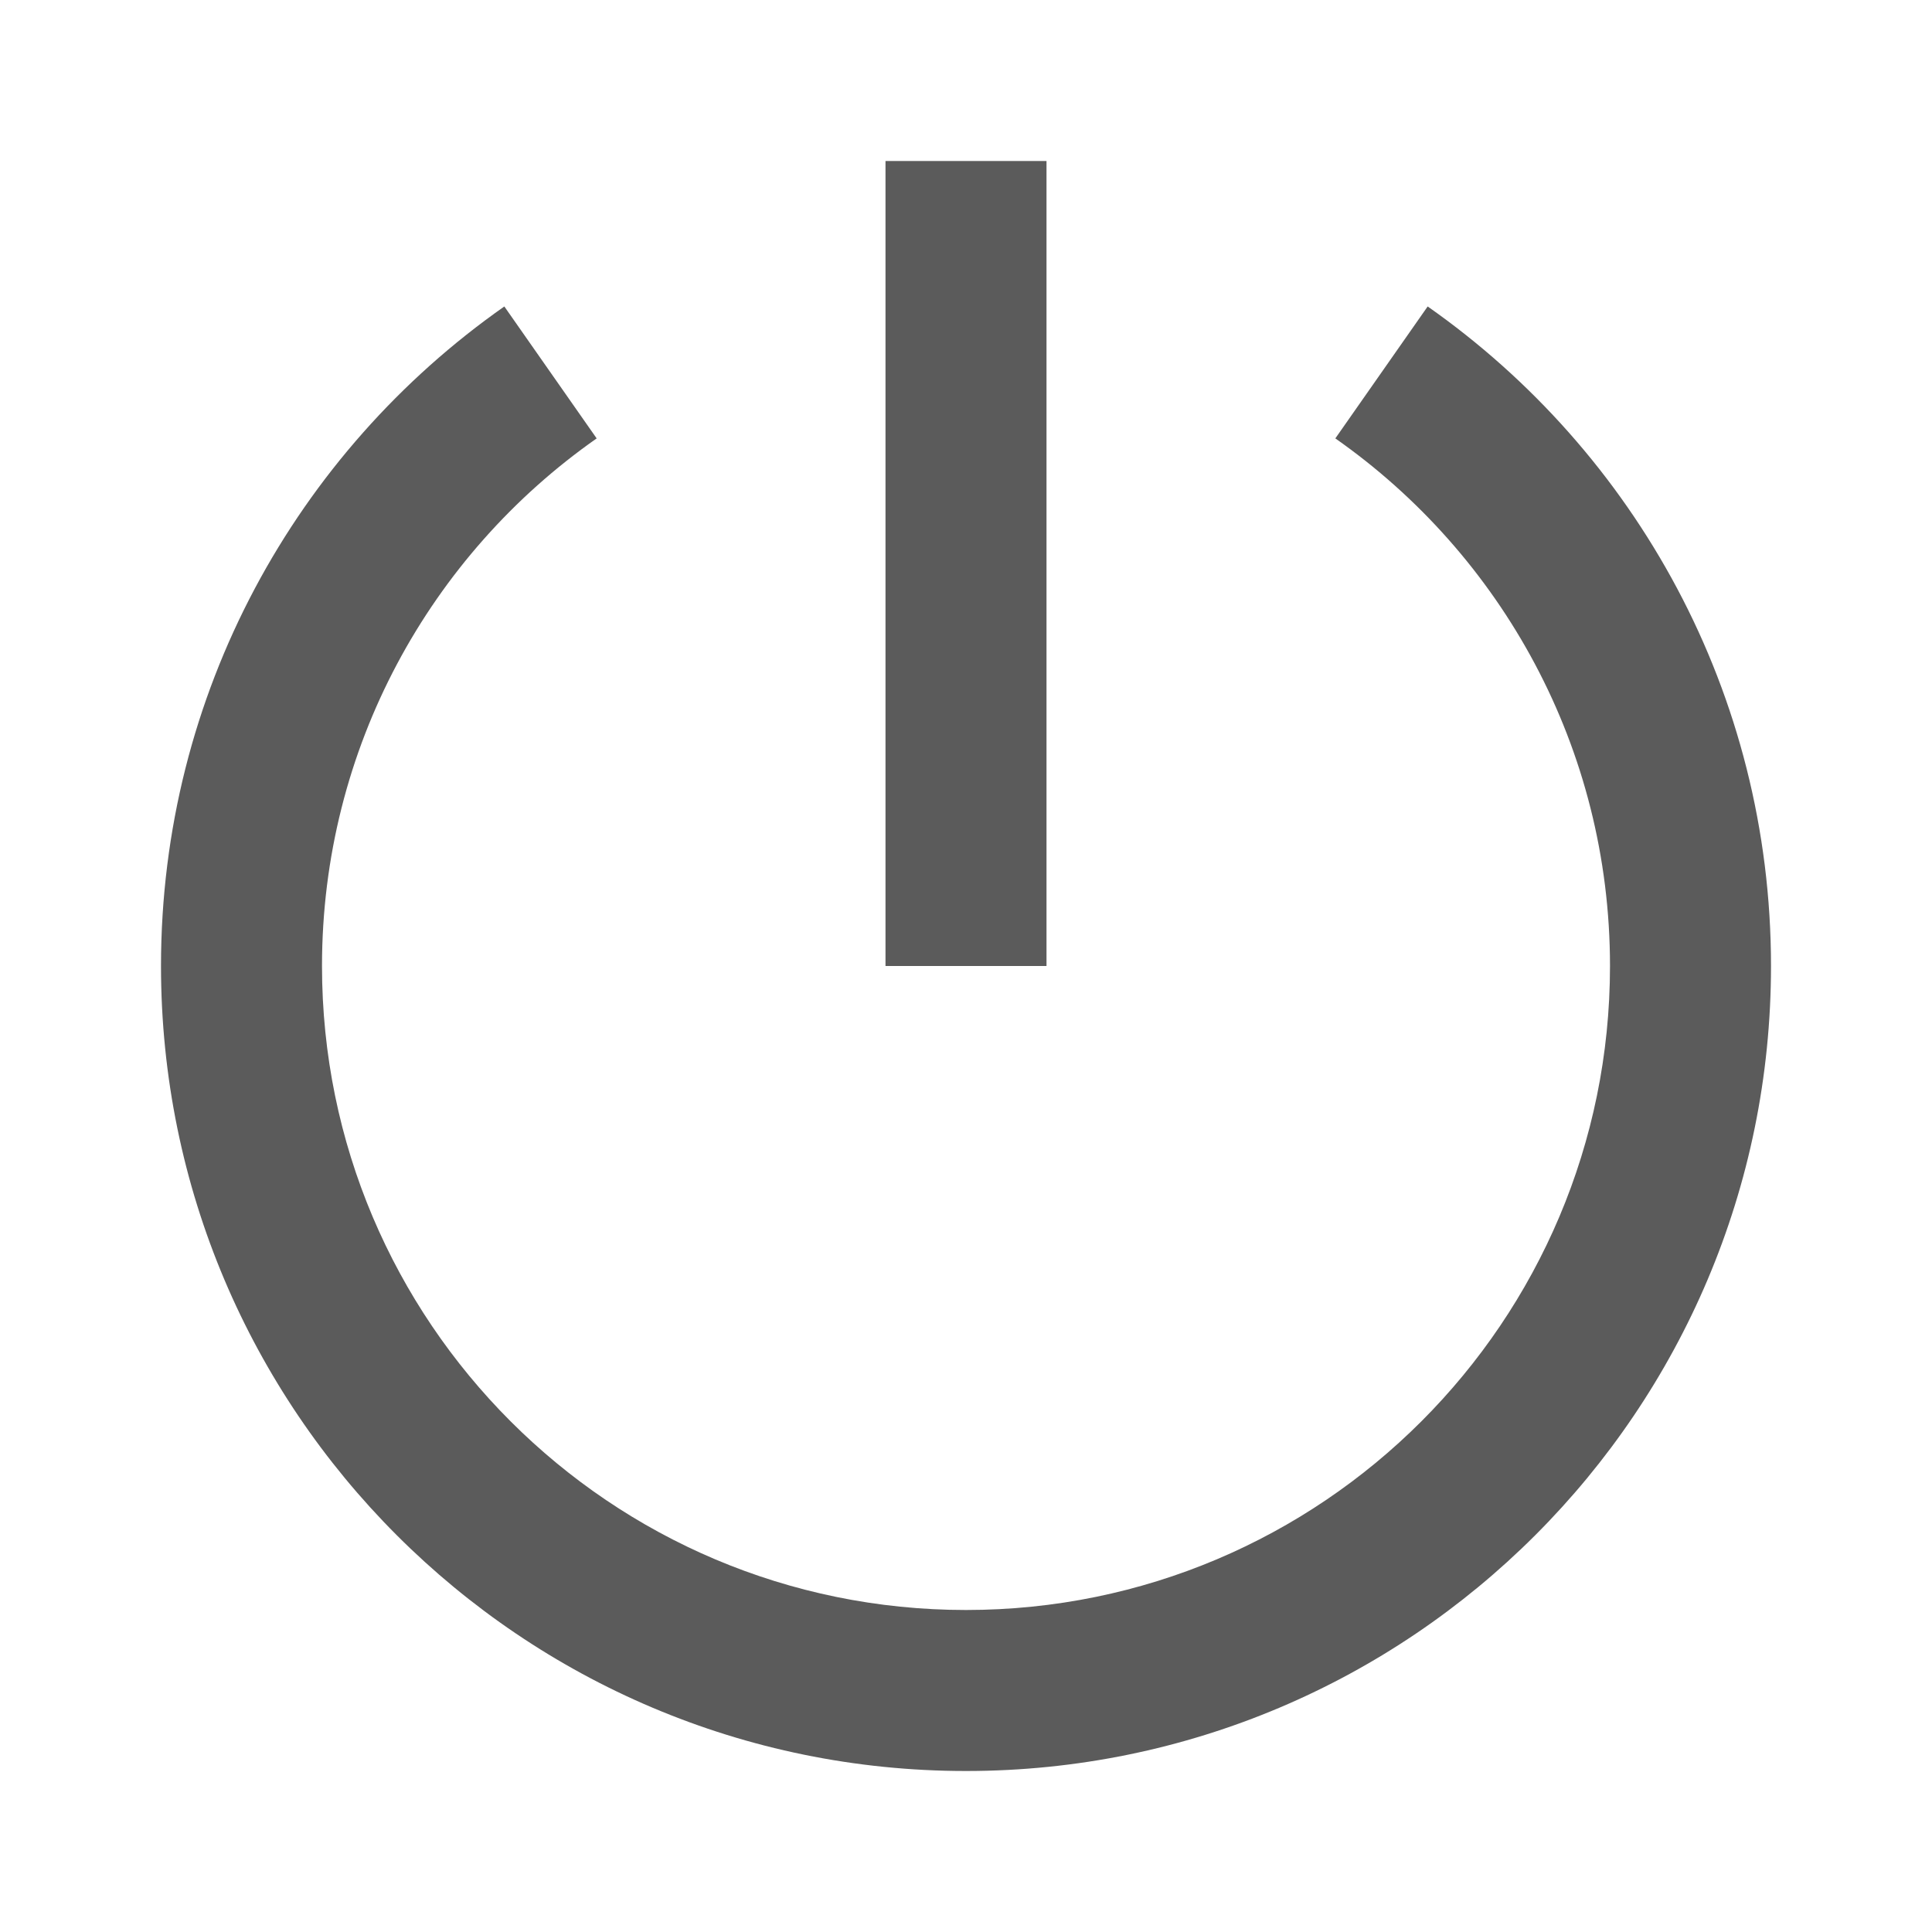
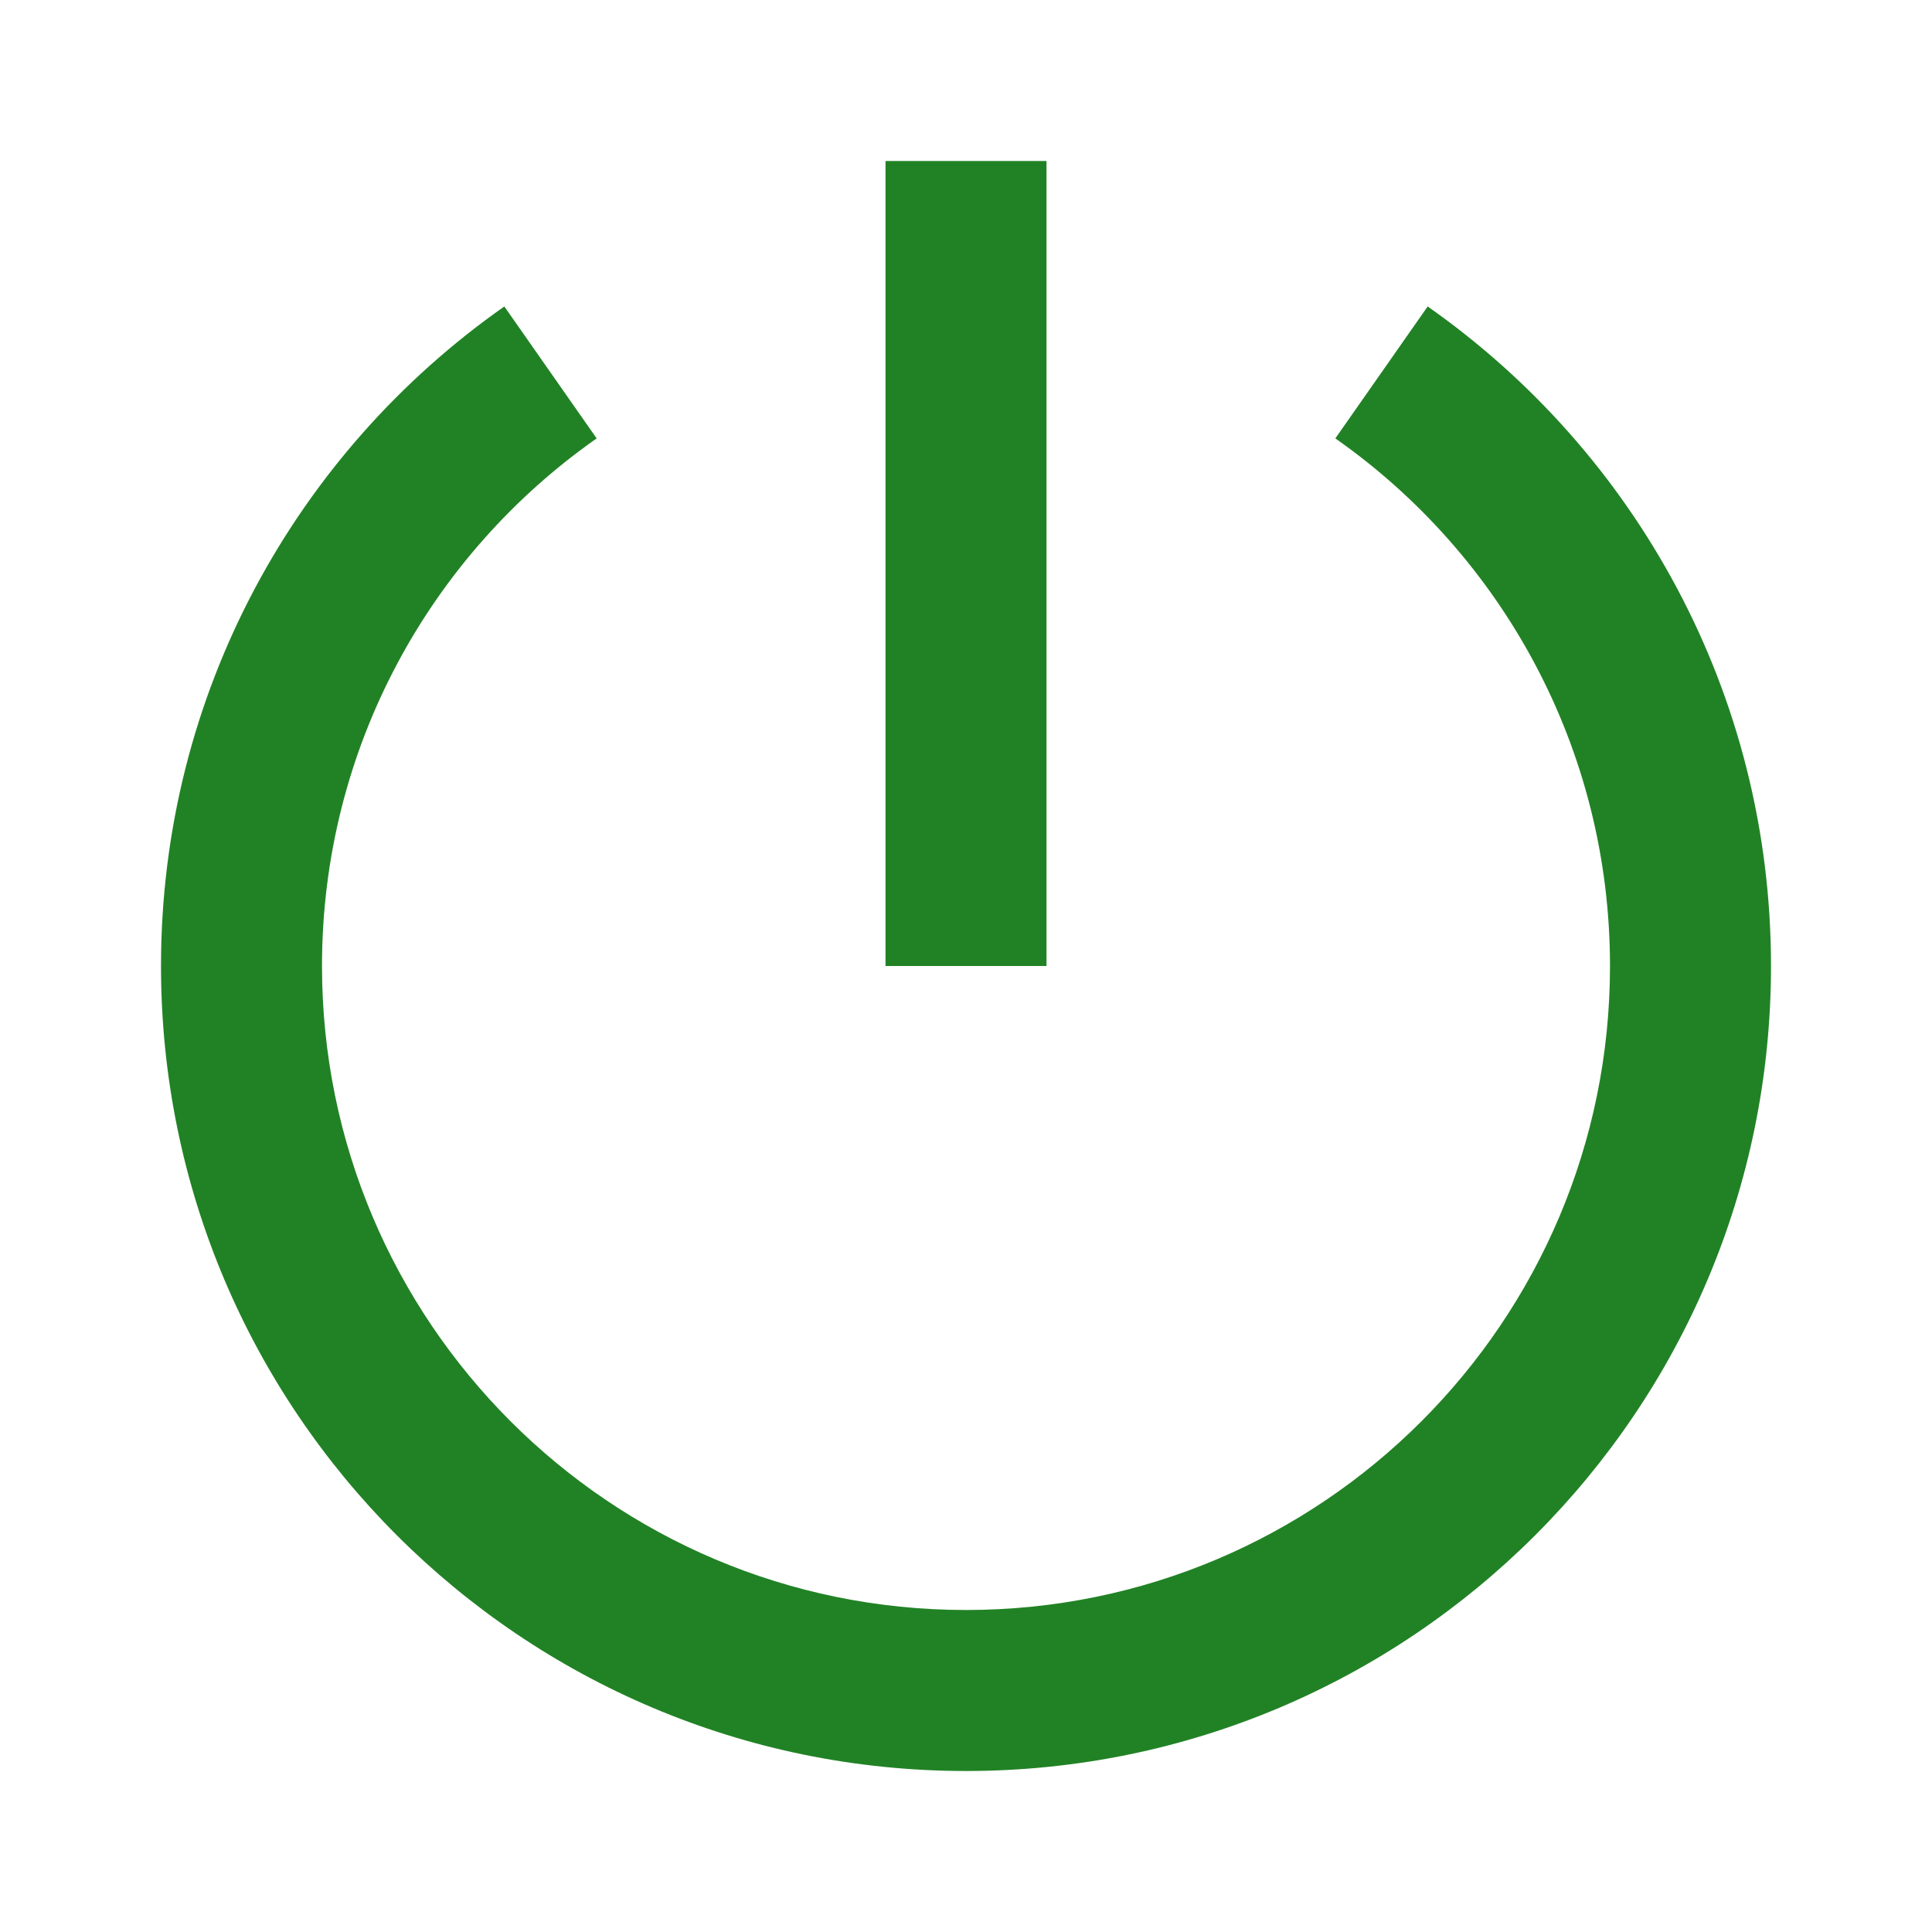
<svg xmlns="http://www.w3.org/2000/svg" viewBox="0 0 24 24" width="24" height="24">
-   <path d="M6.265 3.807L7.412 5.446C5.349 6.892 4 9.289 4 12C4 16.418 7.582 20 12 20C16.418 20 20 16.418 20 12C20 9.289 18.651 6.892 16.588 5.446L17.735 3.807C20.314 5.616 22 8.611 22 12C22 17.523 17.523 22 12 22C6.477 22 2 17.523 2 12C2 8.611 3.686 5.616 6.265 3.807ZM11 12V2H13V12H11Z" fill="rgba(91,91,91,1)" />
+   <path d="M6.265 3.807L7.412 5.446C5.349 6.892 4 9.289 4 12C4 16.418 7.582 20 12 20C16.418 20 20 16.418 20 12C20 9.289 18.651 6.892 16.588 5.446L17.735 3.807C20.314 5.616 22 8.611 22 12C22 17.523 17.523 22 12 22C6.477 22 2 17.523 2 12C2 8.611 3.686 5.616 6.265 3.807ZM11 12V2H13V12H11Z" fill="#218225" />
</svg>
